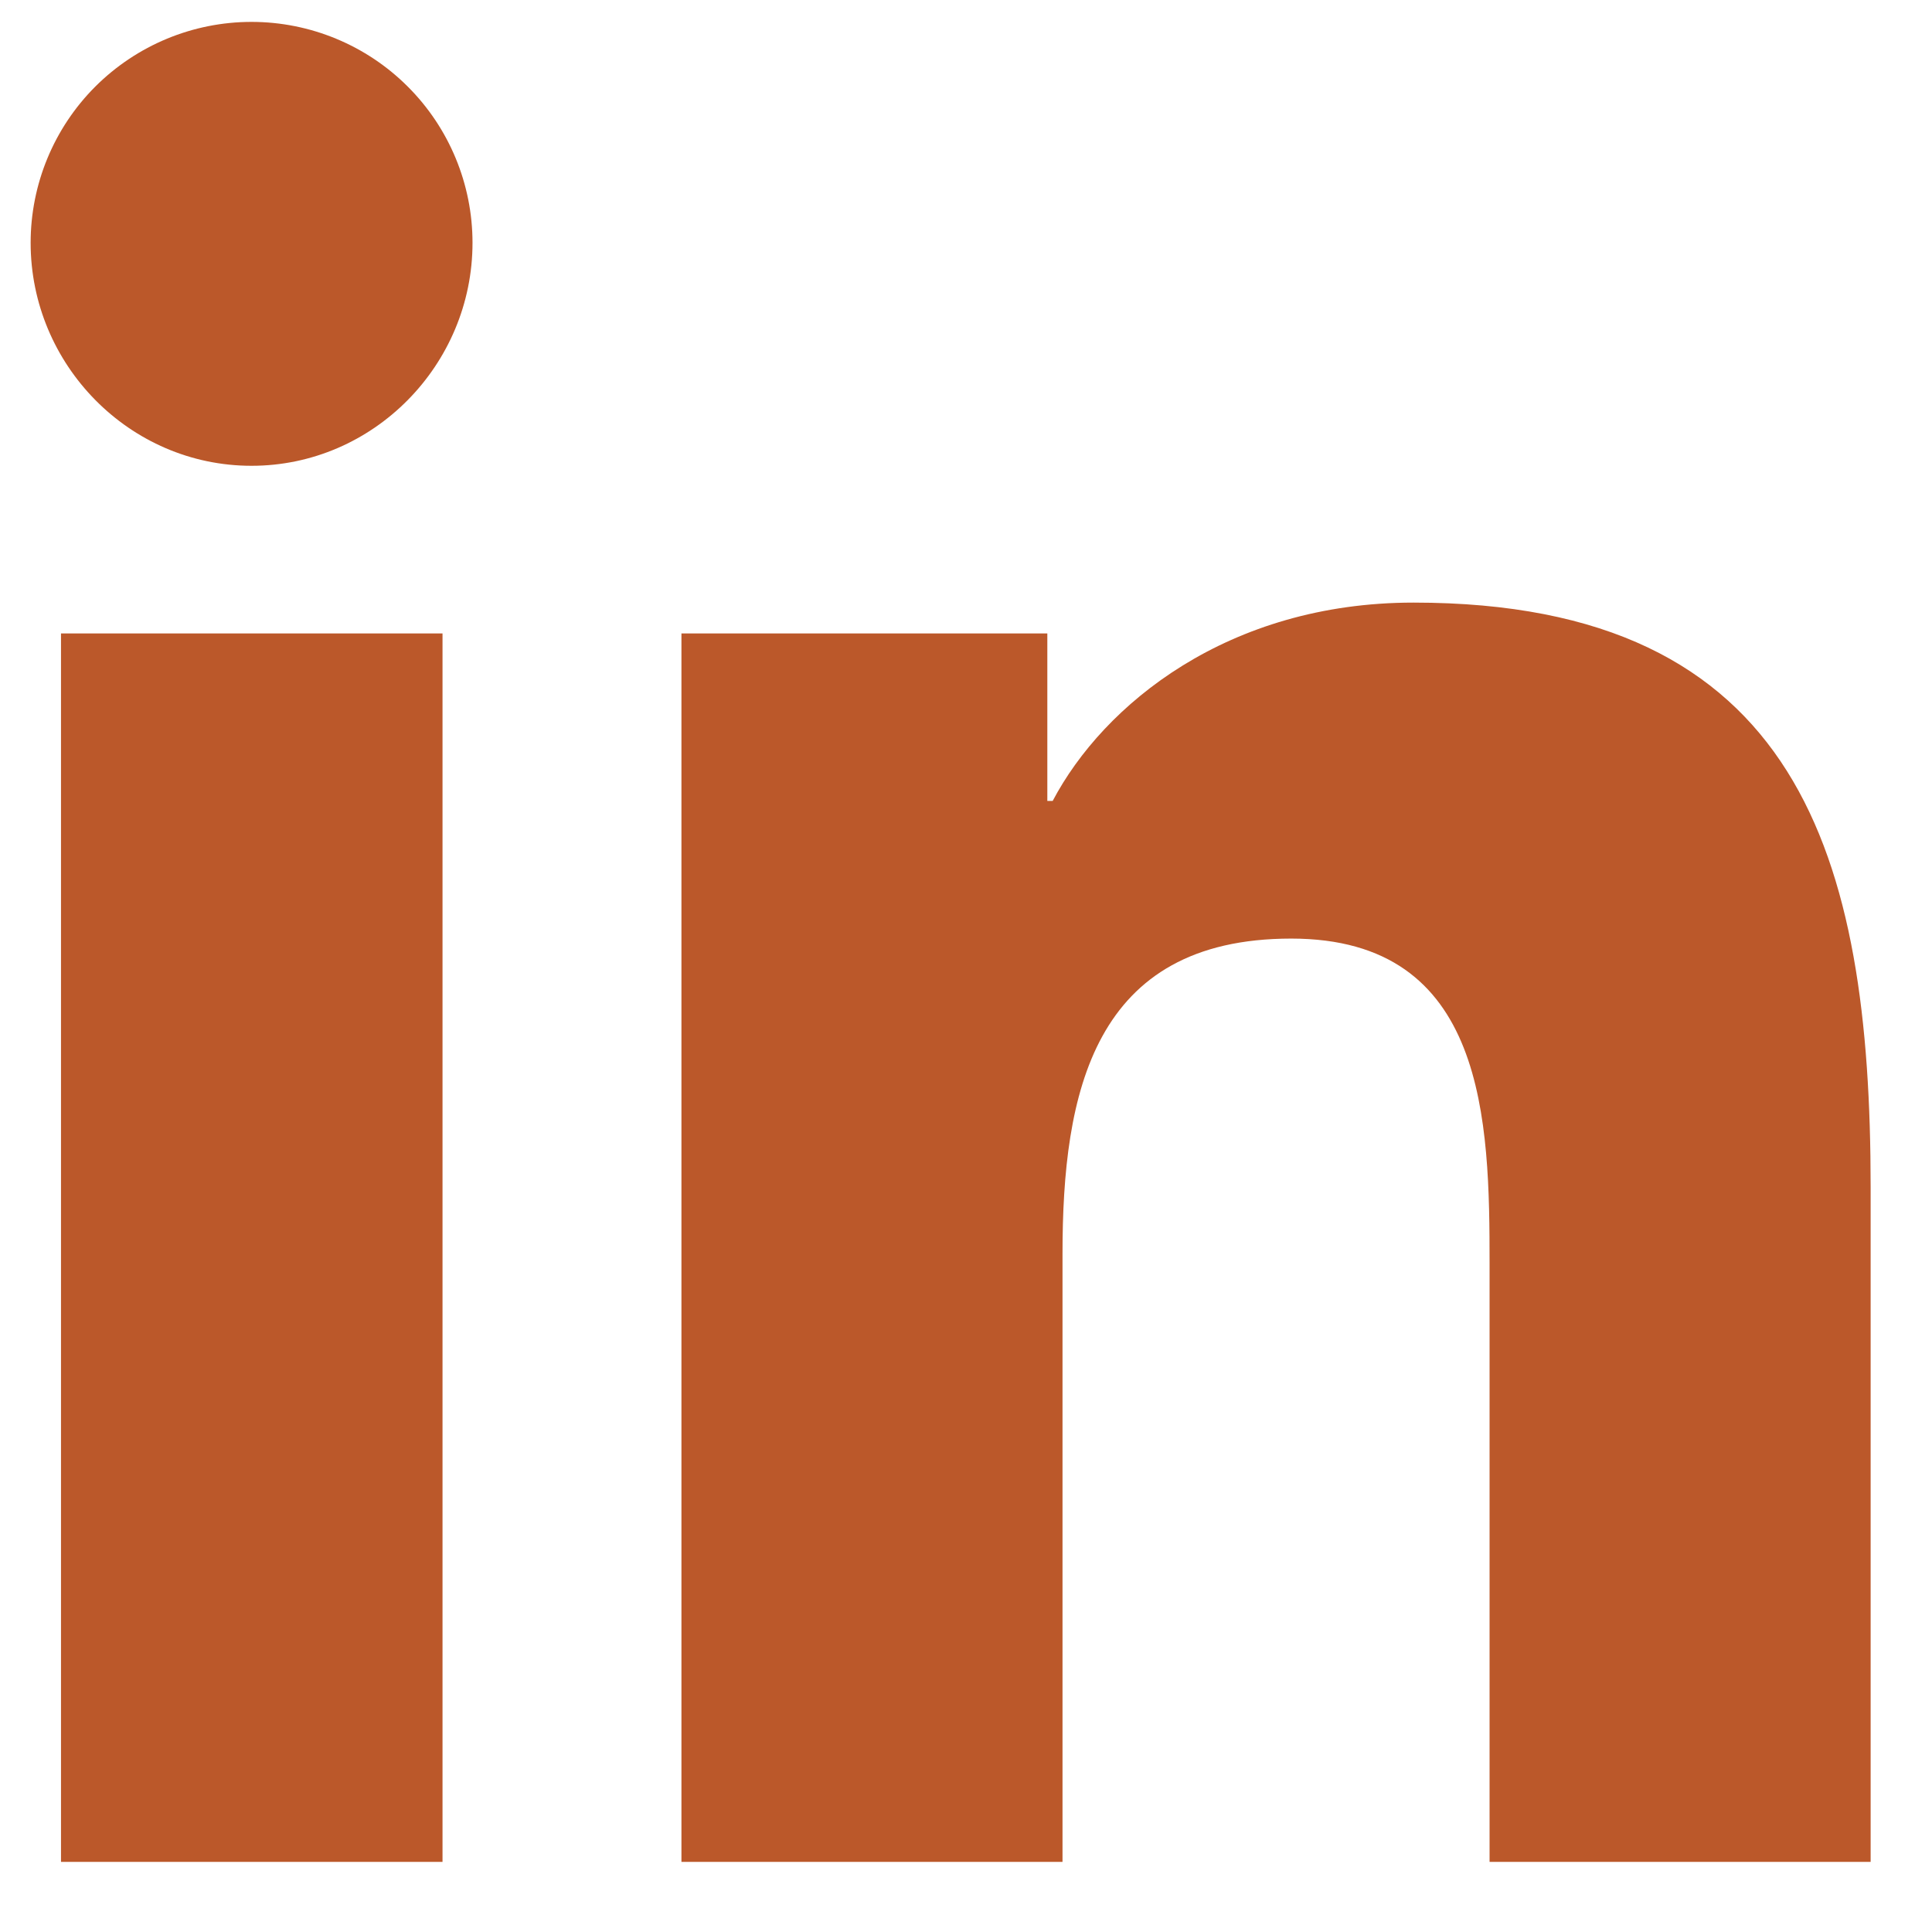
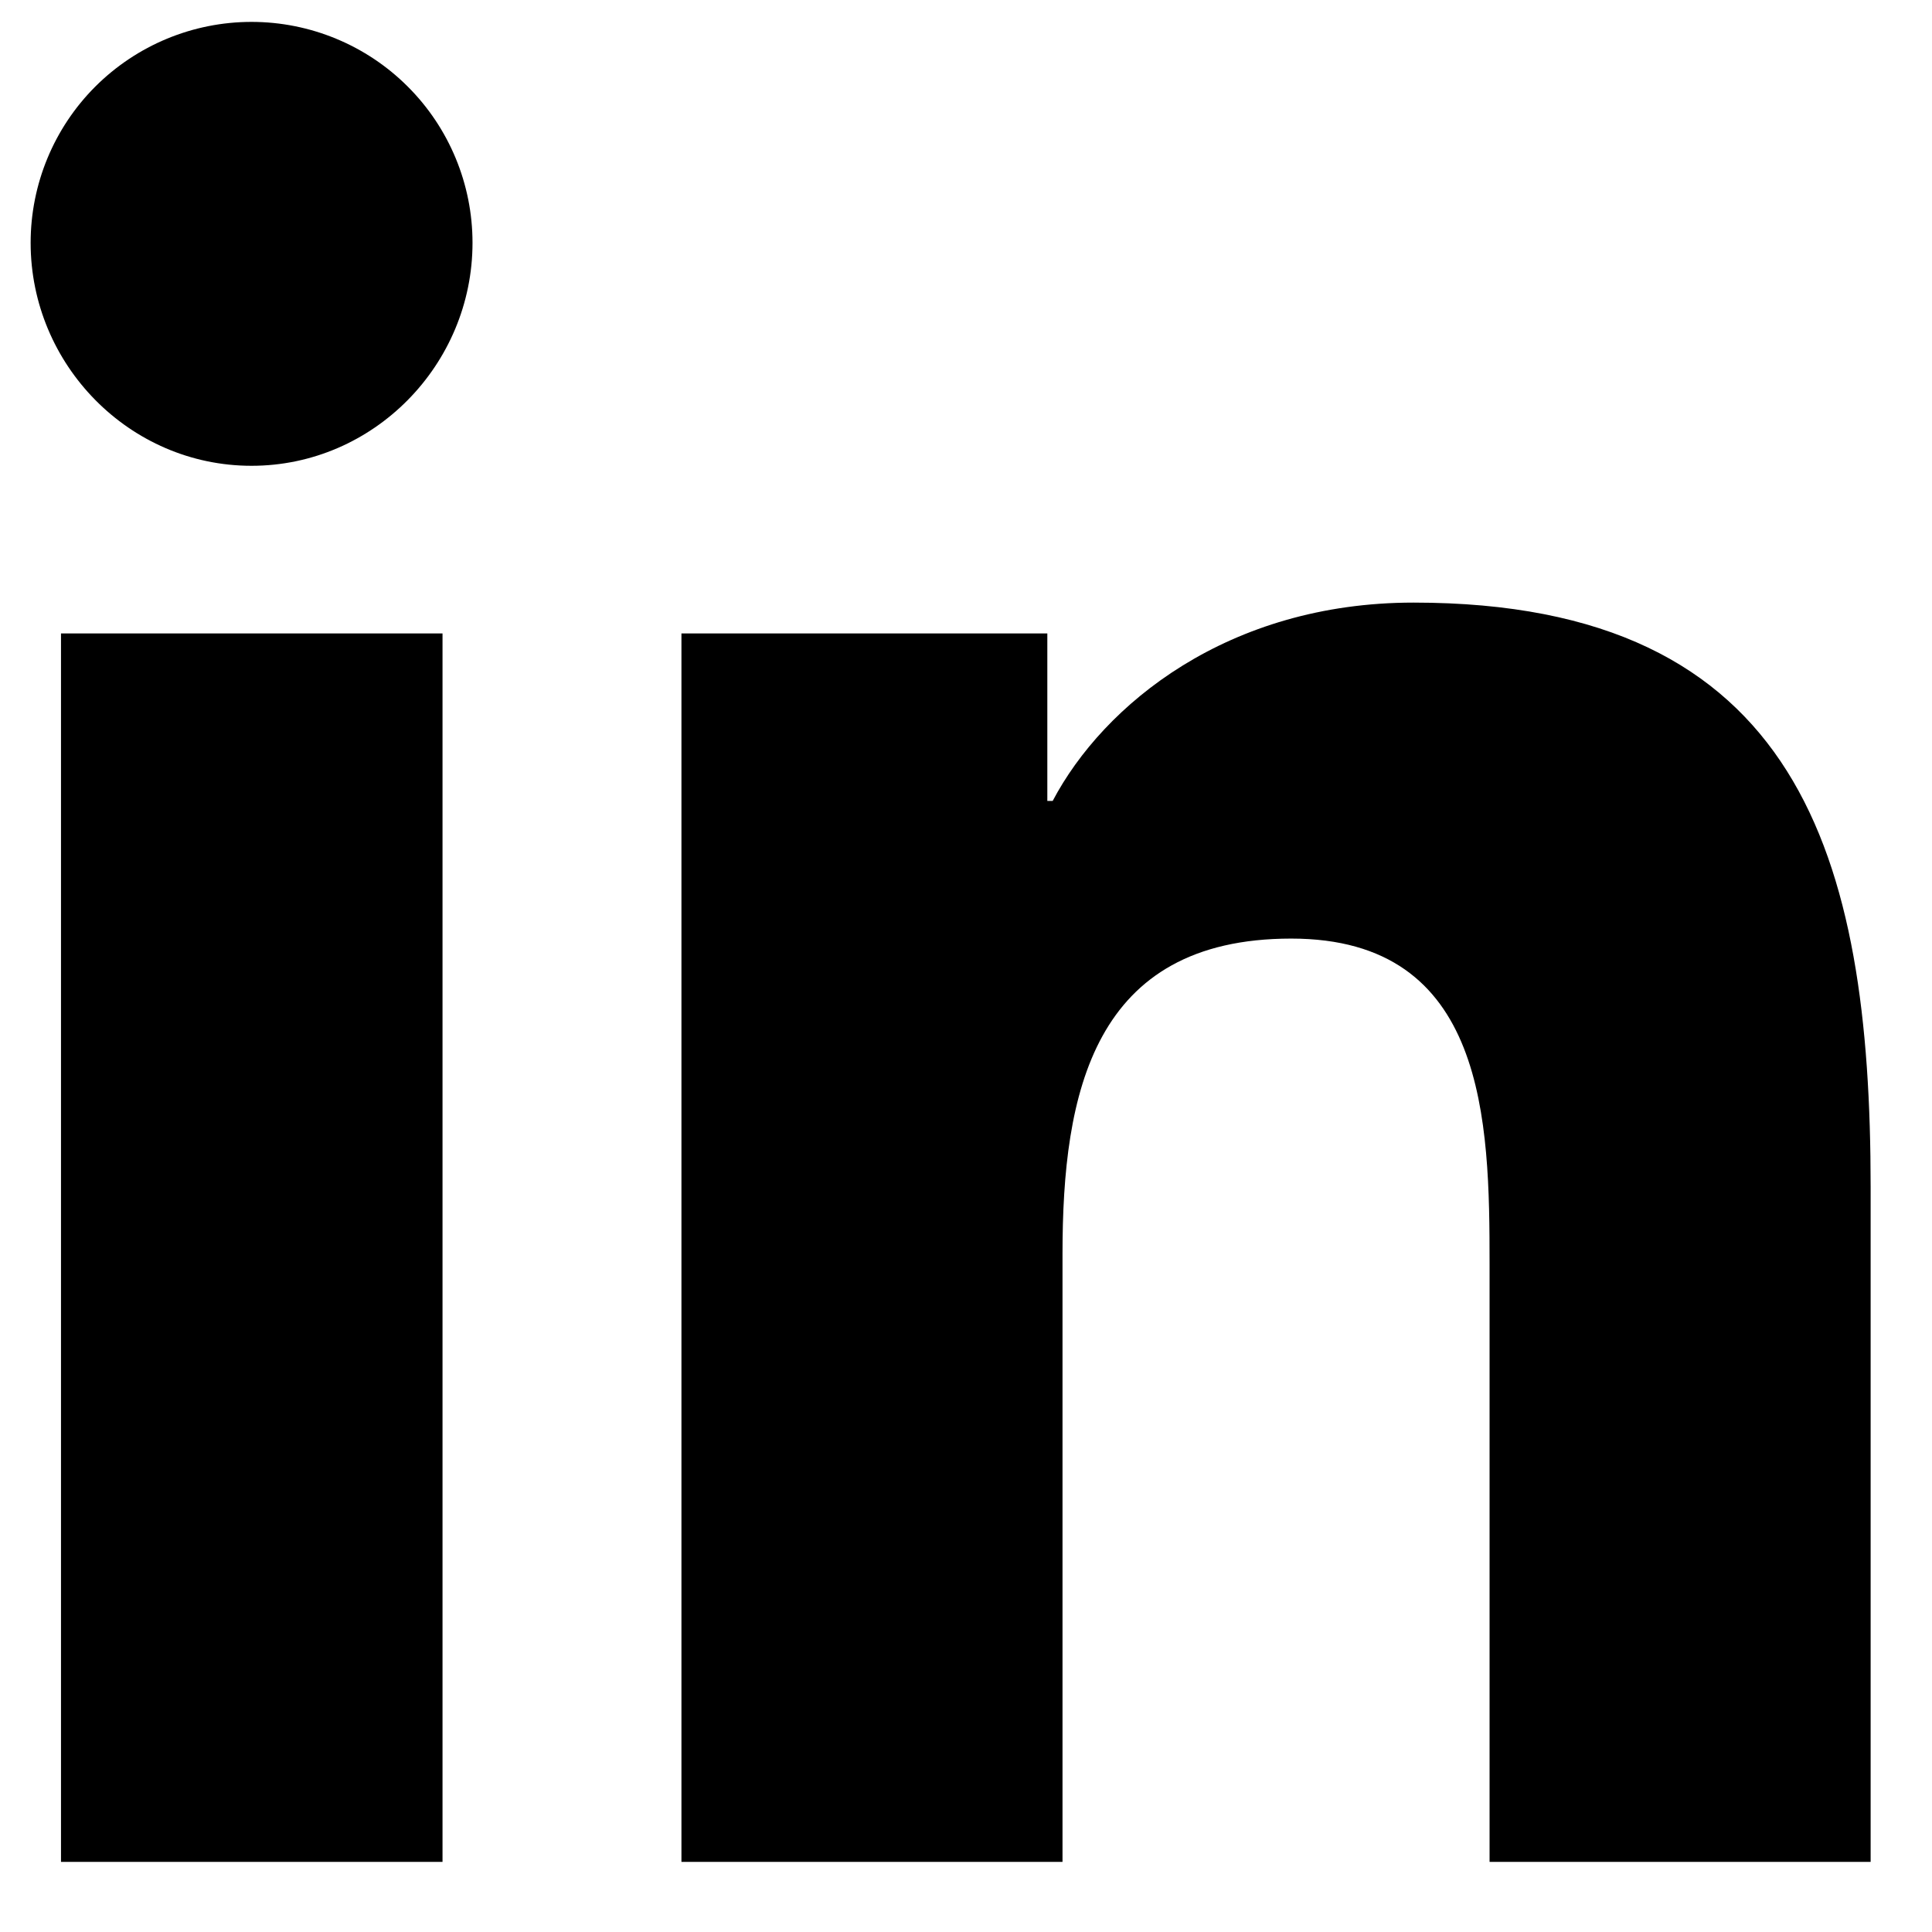
- <svg xmlns="http://www.w3.org/2000/svg" width="21" height="21" viewBox="0 0 21 21" fill="none">
-   <path d="M4.81 20.238H0.663V6.885H4.81V20.238ZM2.734 5.063C1.408 5.063 0.333 3.965 0.333 2.639C0.333 2.002 0.586 1.391 1.036 0.941C1.487 0.491 2.097 0.238 2.734 0.238C3.371 0.238 3.982 0.491 4.432 0.941C4.883 1.391 5.136 2.002 5.136 2.639C5.136 3.965 4.06 5.063 2.734 5.063ZM20.328 20.238H16.191V13.738C16.191 12.188 16.16 10.202 14.035 10.202C11.879 10.202 11.549 11.885 11.549 13.626V20.238H7.407V6.885H11.384V8.706H11.442C11.995 7.657 13.348 6.55 15.365 6.55C19.562 6.55 20.333 9.313 20.333 12.903V20.238H20.328Z" fill="#BB582A" />
+ <svg xmlns="http://www.w3.org/2000/svg" width="21" height="21" viewBox="0 0 21 21">
+   <path d="M4.81 20.238H0.663V6.885H4.81V20.238ZM2.734 5.063C1.408 5.063 0.333 3.965 0.333 2.639C0.333 2.002 0.586 1.391 1.036 0.941C1.487 0.491 2.097 0.238 2.734 0.238C3.371 0.238 3.982 0.491 4.432 0.941C4.883 1.391 5.136 2.002 5.136 2.639C5.136 3.965 4.06 5.063 2.734 5.063ZM20.328 20.238H16.191V13.738C16.191 12.188 16.16 10.202 14.035 10.202C11.879 10.202 11.549 11.885 11.549 13.626V20.238H7.407V6.885H11.384V8.706H11.442C11.995 7.657 13.348 6.55 15.365 6.55C19.562 6.55 20.333 9.313 20.333 12.903V20.238H20.328Z" />
</svg>
